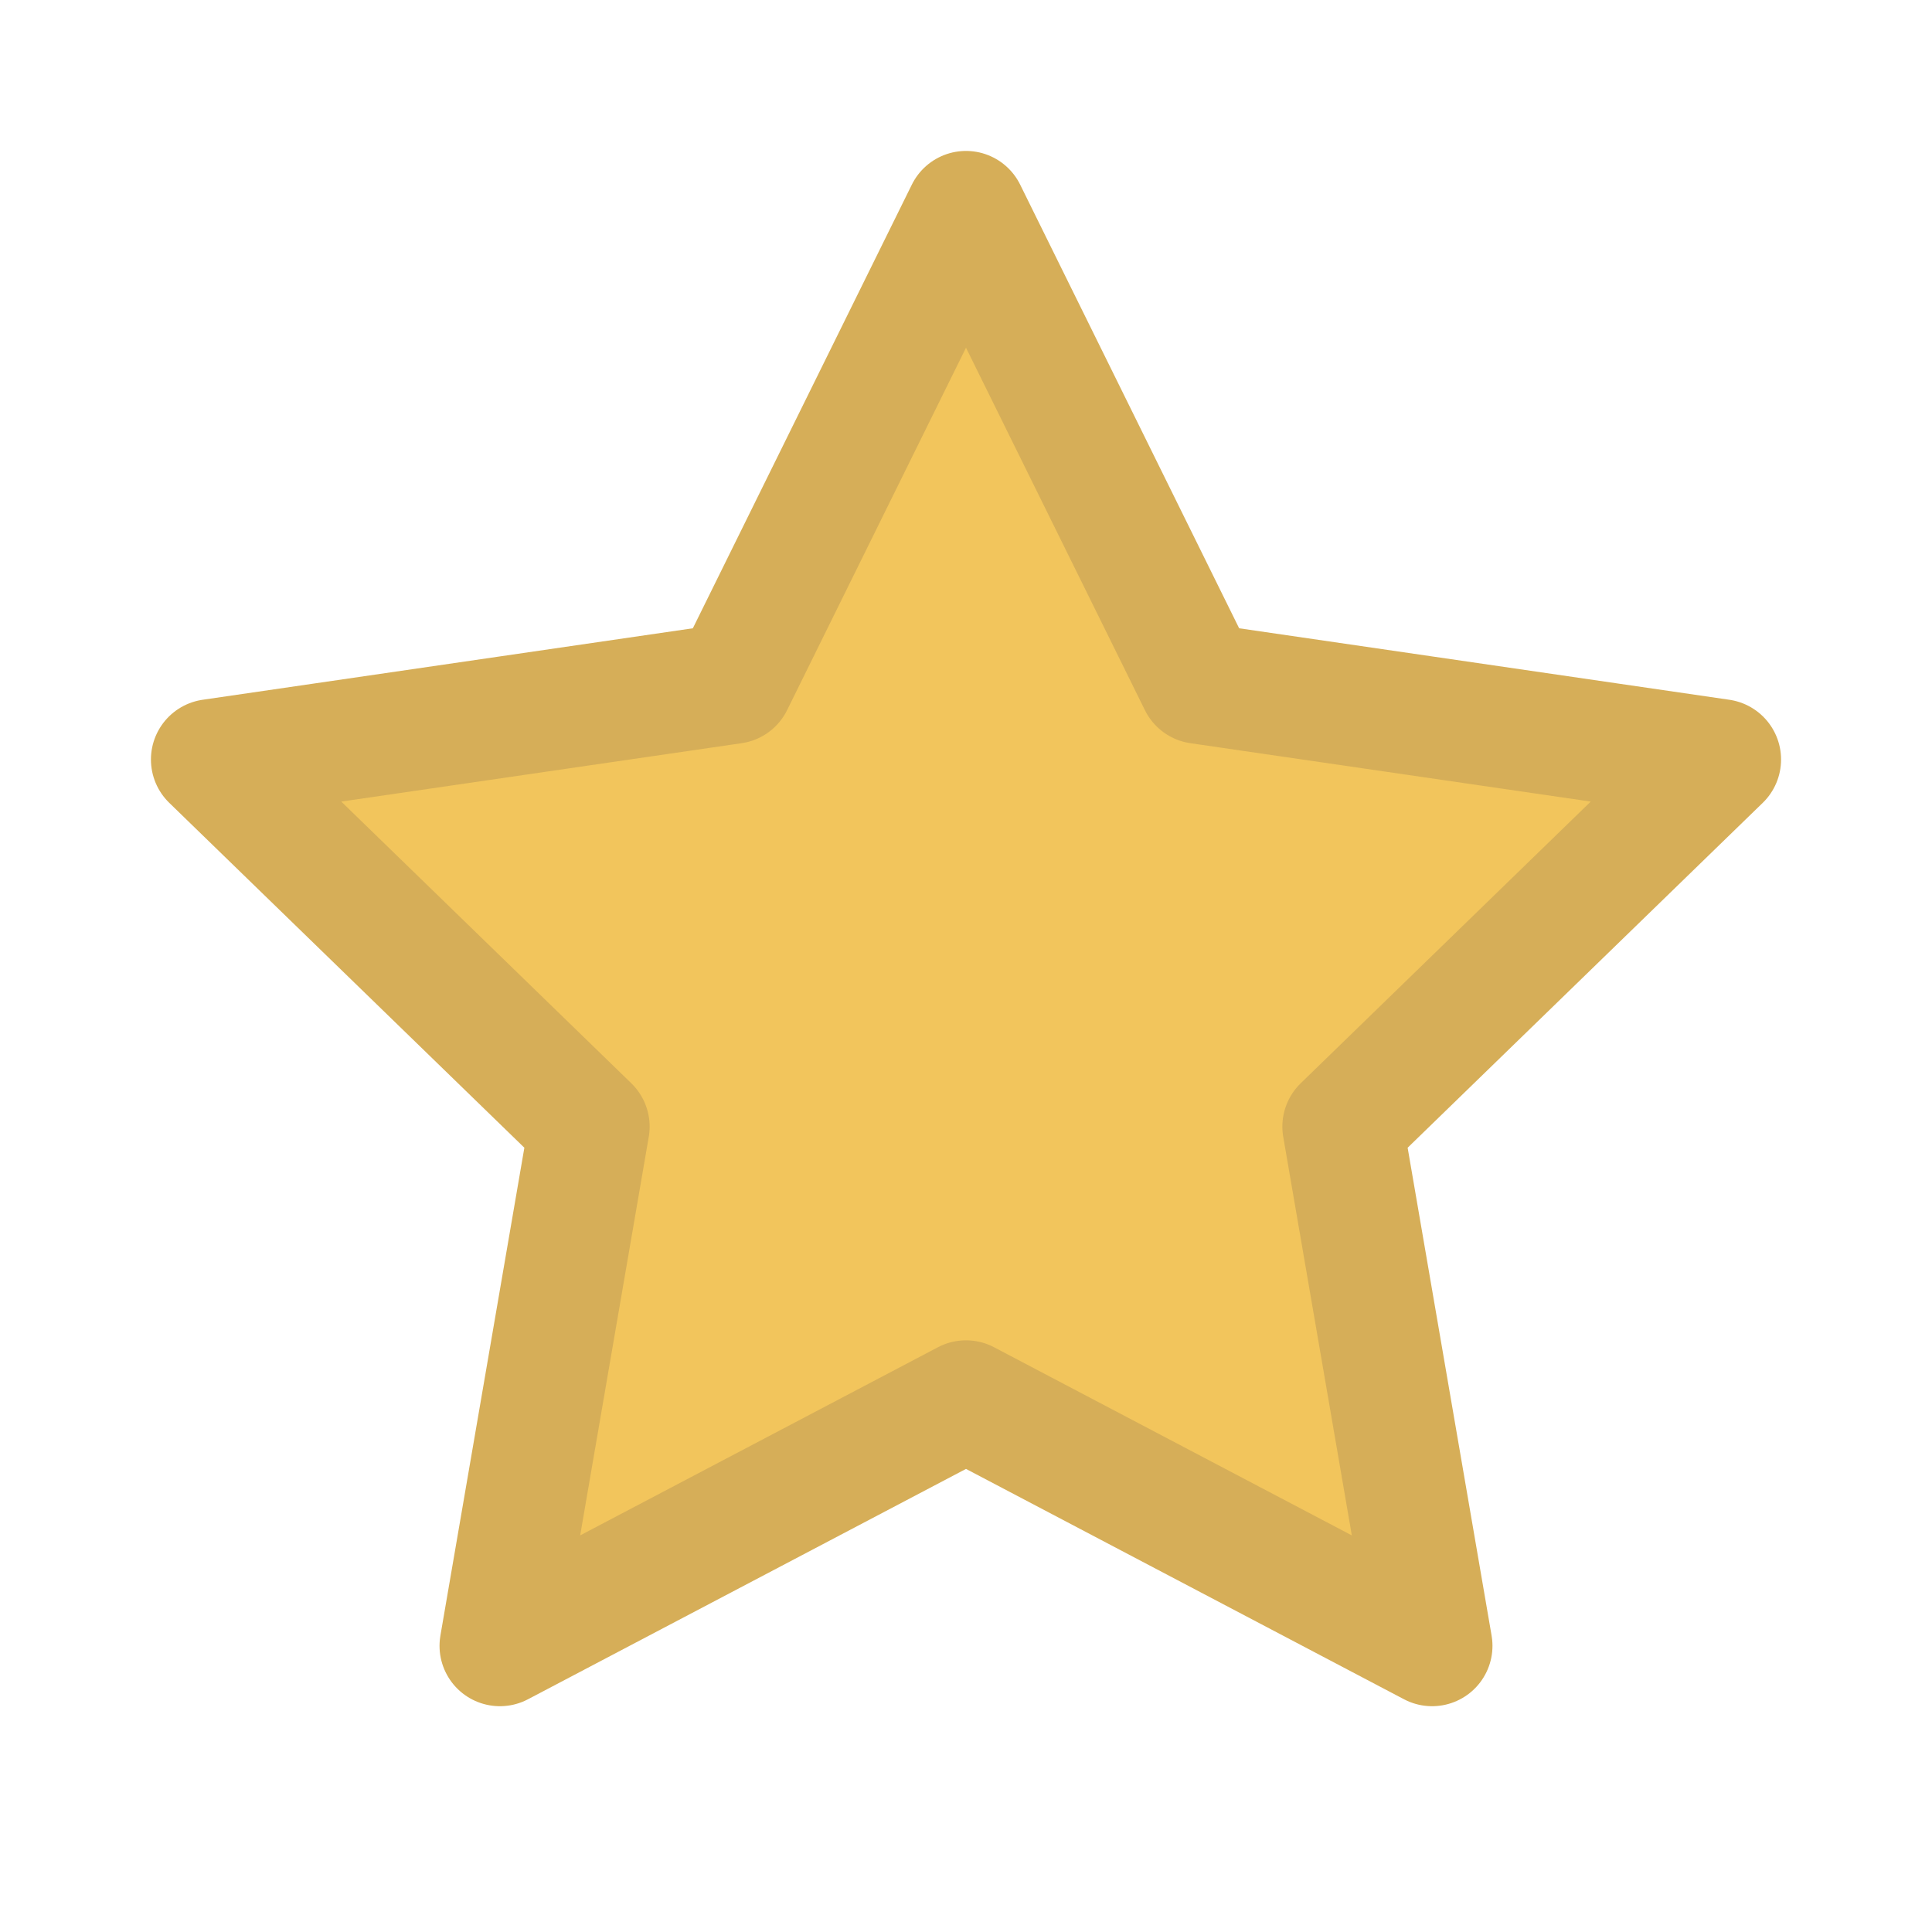
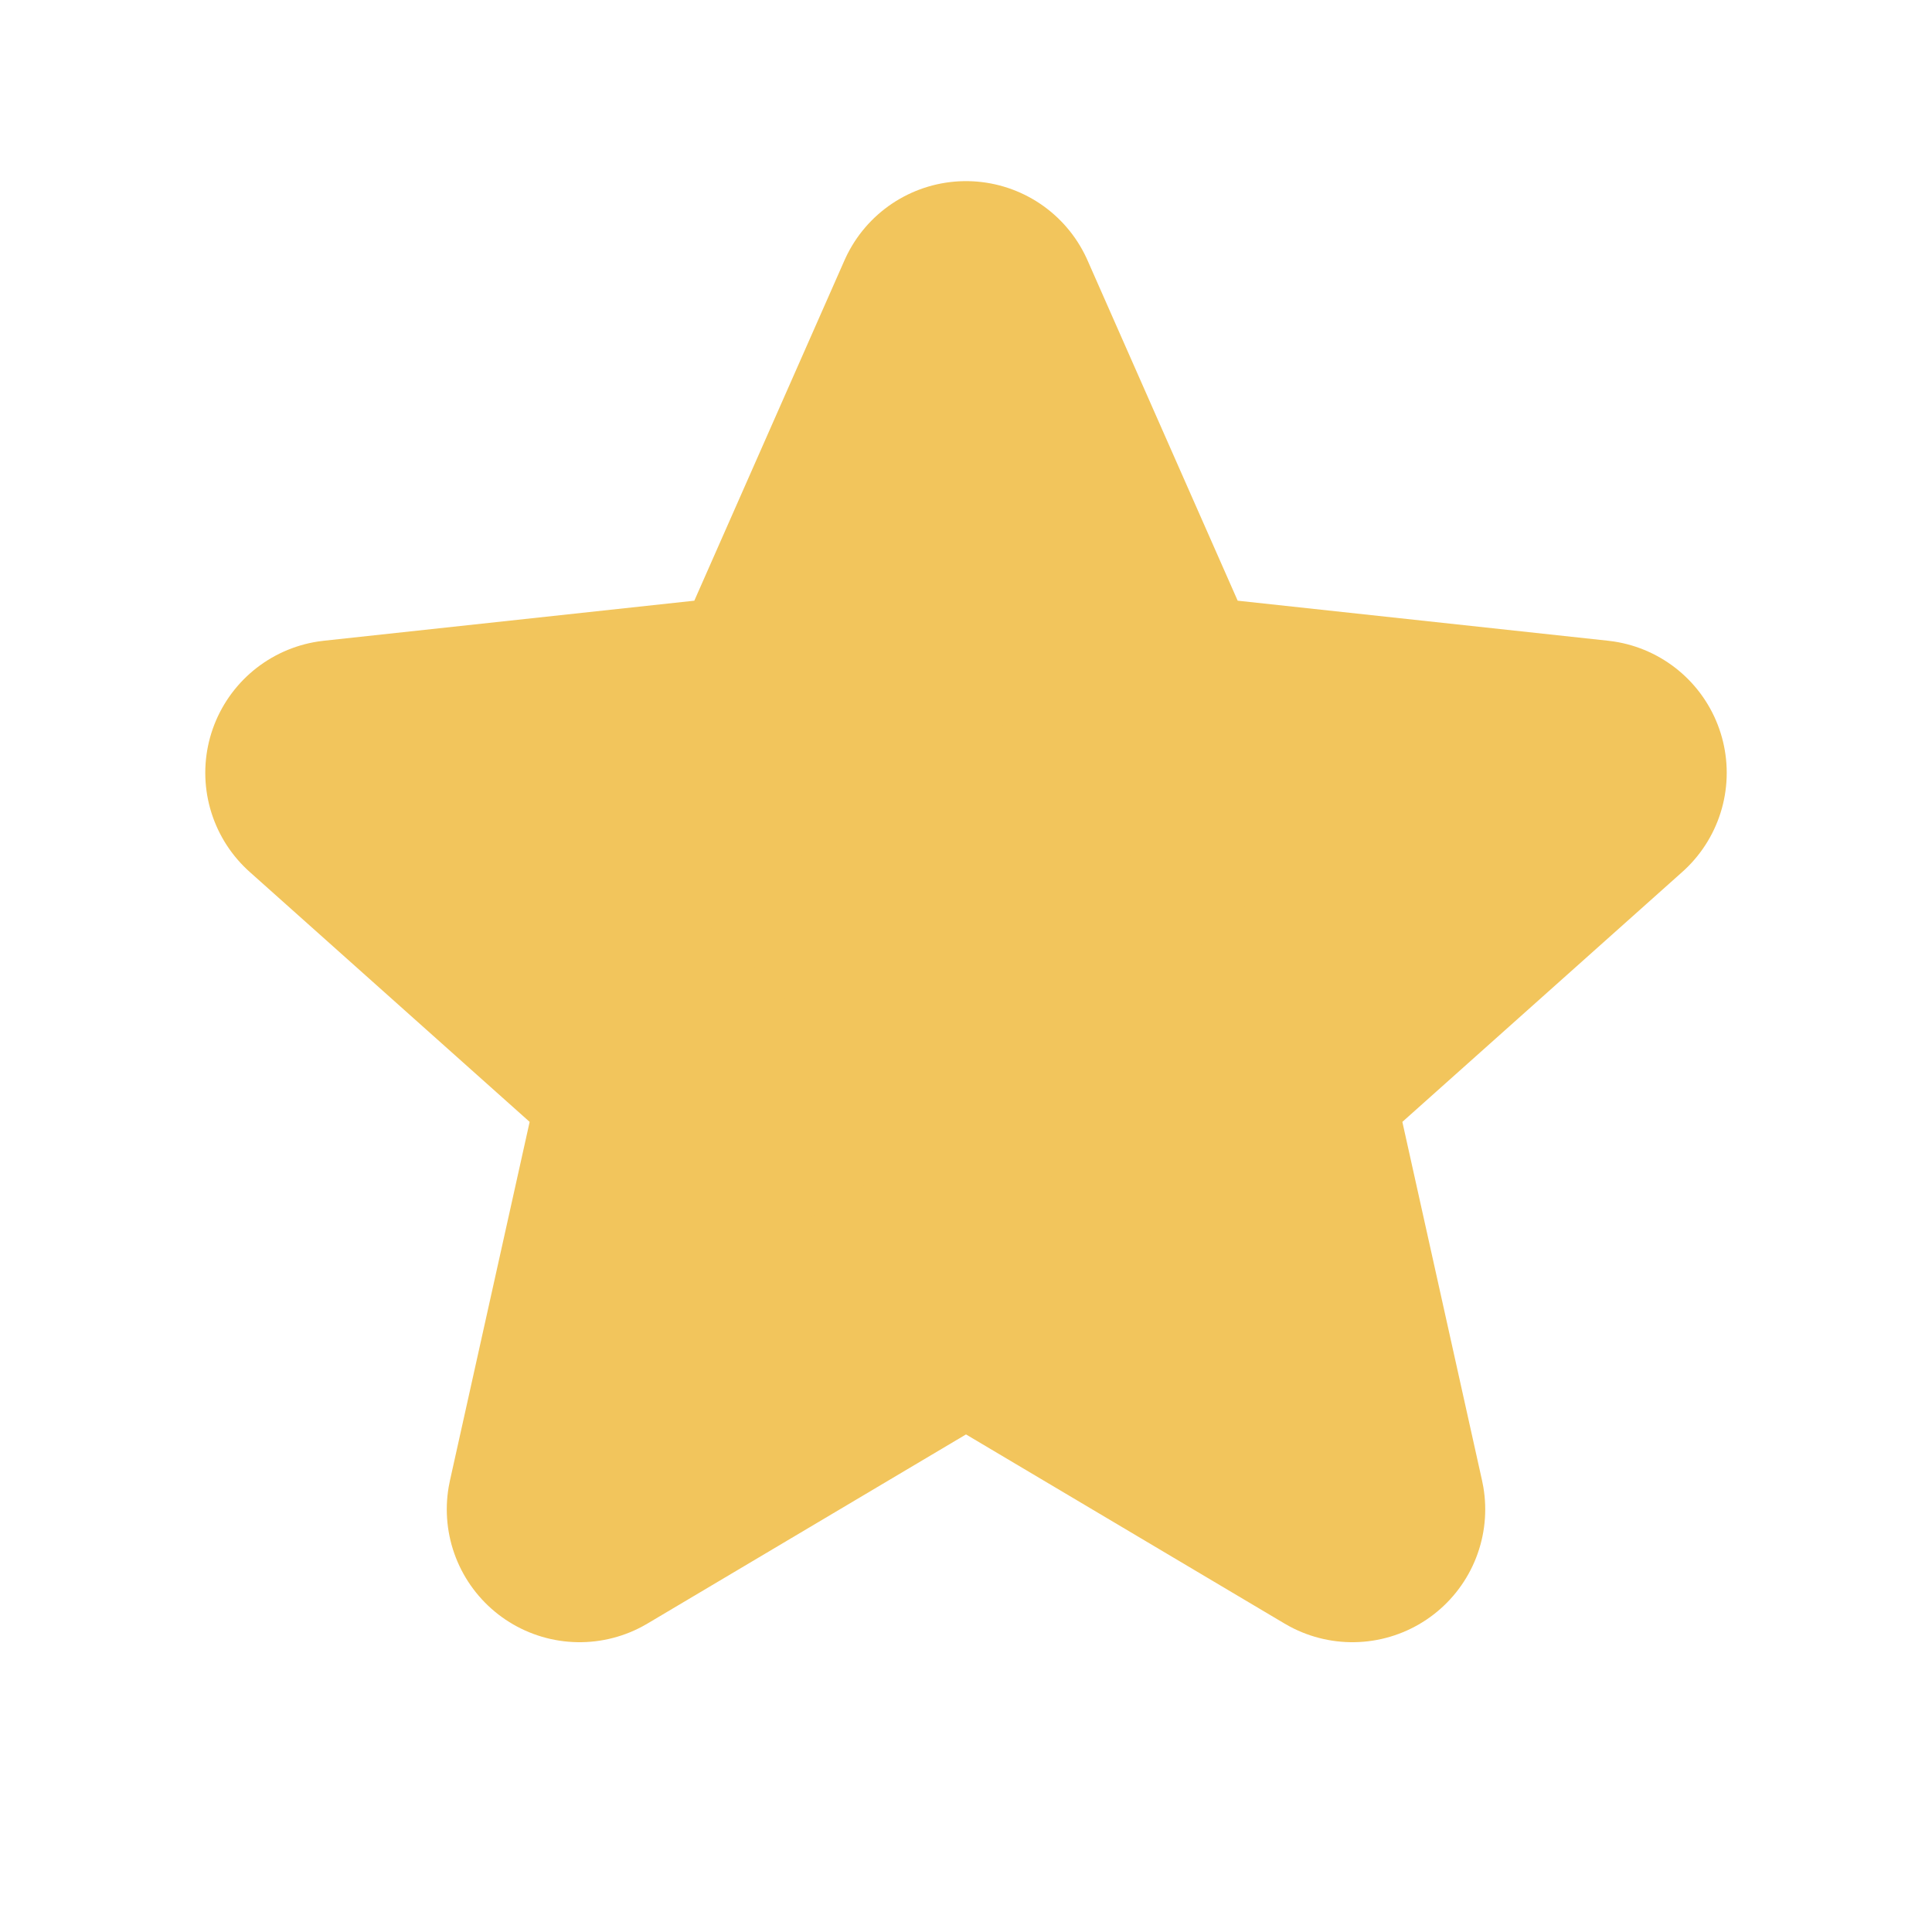
<svg xmlns="http://www.w3.org/2000/svg" width="16" height="16" viewBox="0 0 16 16" fill="none">
-   <path d="M8 1.75L9.93 5.66L14.25 6.29L11.12 9.33L11.86 13.63L8 11.6L4.14 13.63L4.88 9.33L1.75 6.29L6.07 5.66L8 1.75Z" fill="#F2C55C" stroke="#D6AE58" stroke-linejoin="round" />
+   <path d="M8 2.6L9.5 6L13.2 6.4L10.4 8.9L11.2 12.5L8 10.6L4.8 12.5L5.6 8.9L2.8 6.4L6.5 6z" fill="#F2C55C" stroke="#F2C55C" stroke-width="2.2" stroke-linejoin="round" />
</svg>
